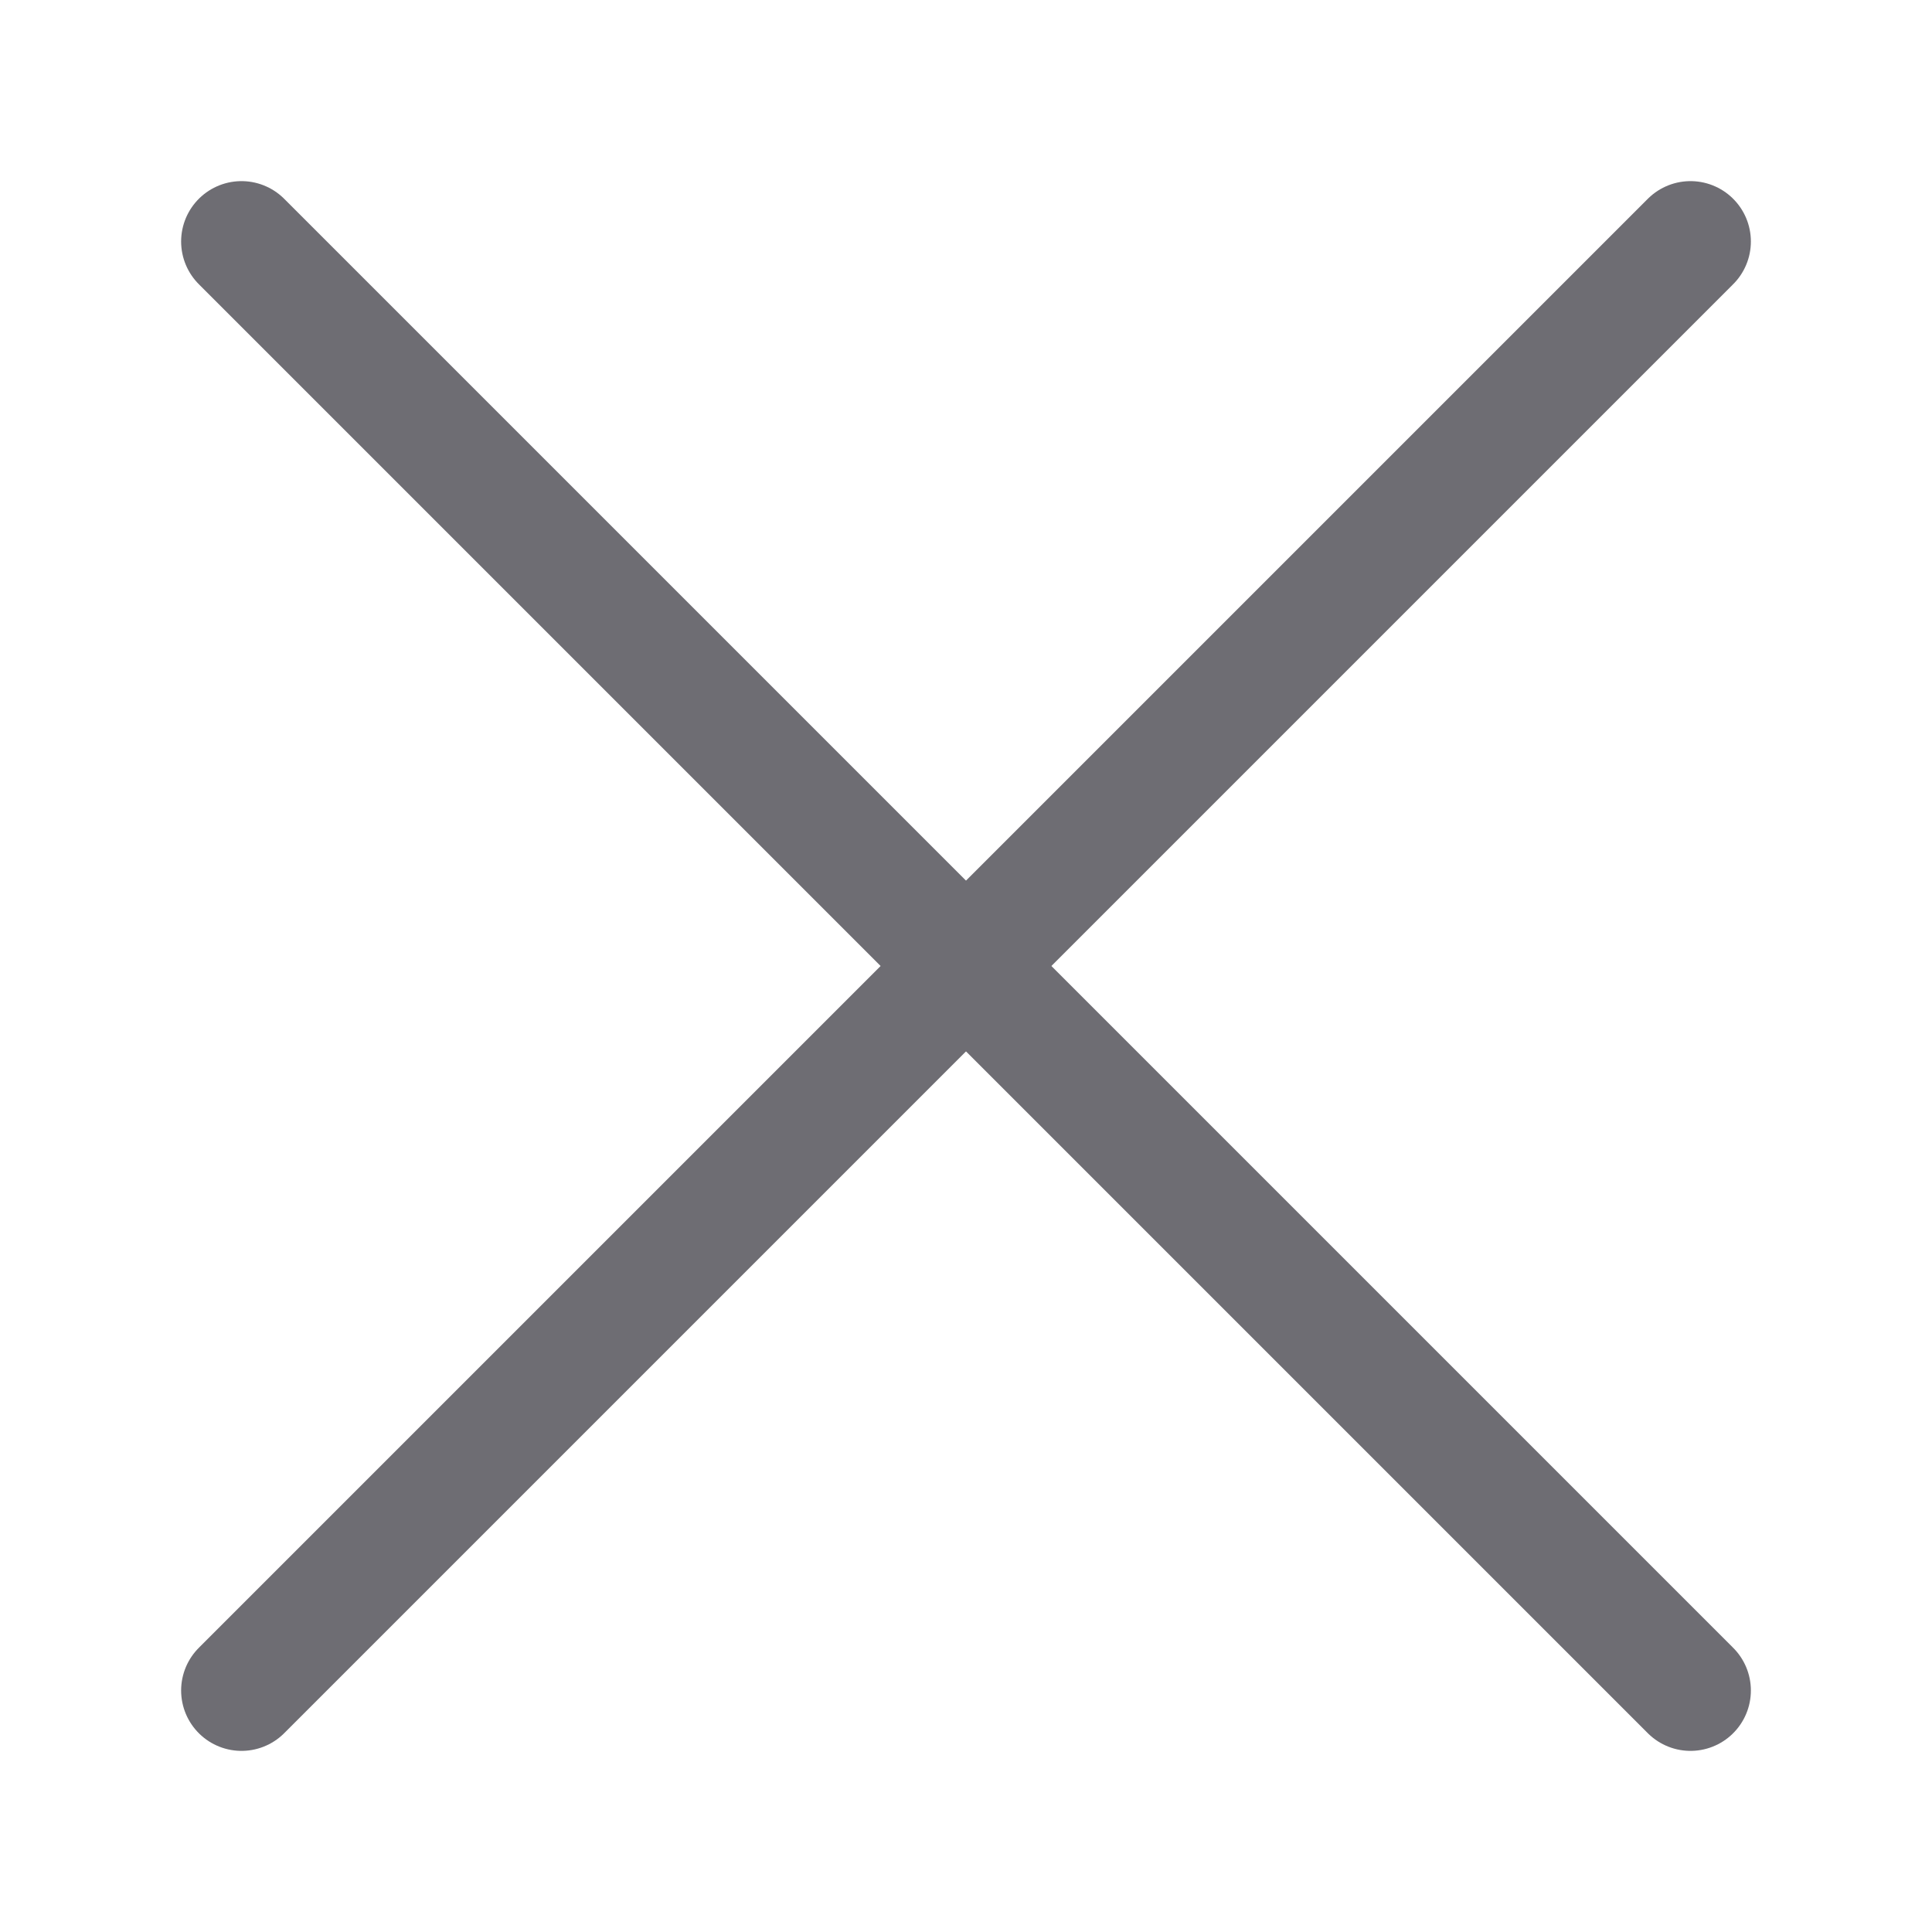
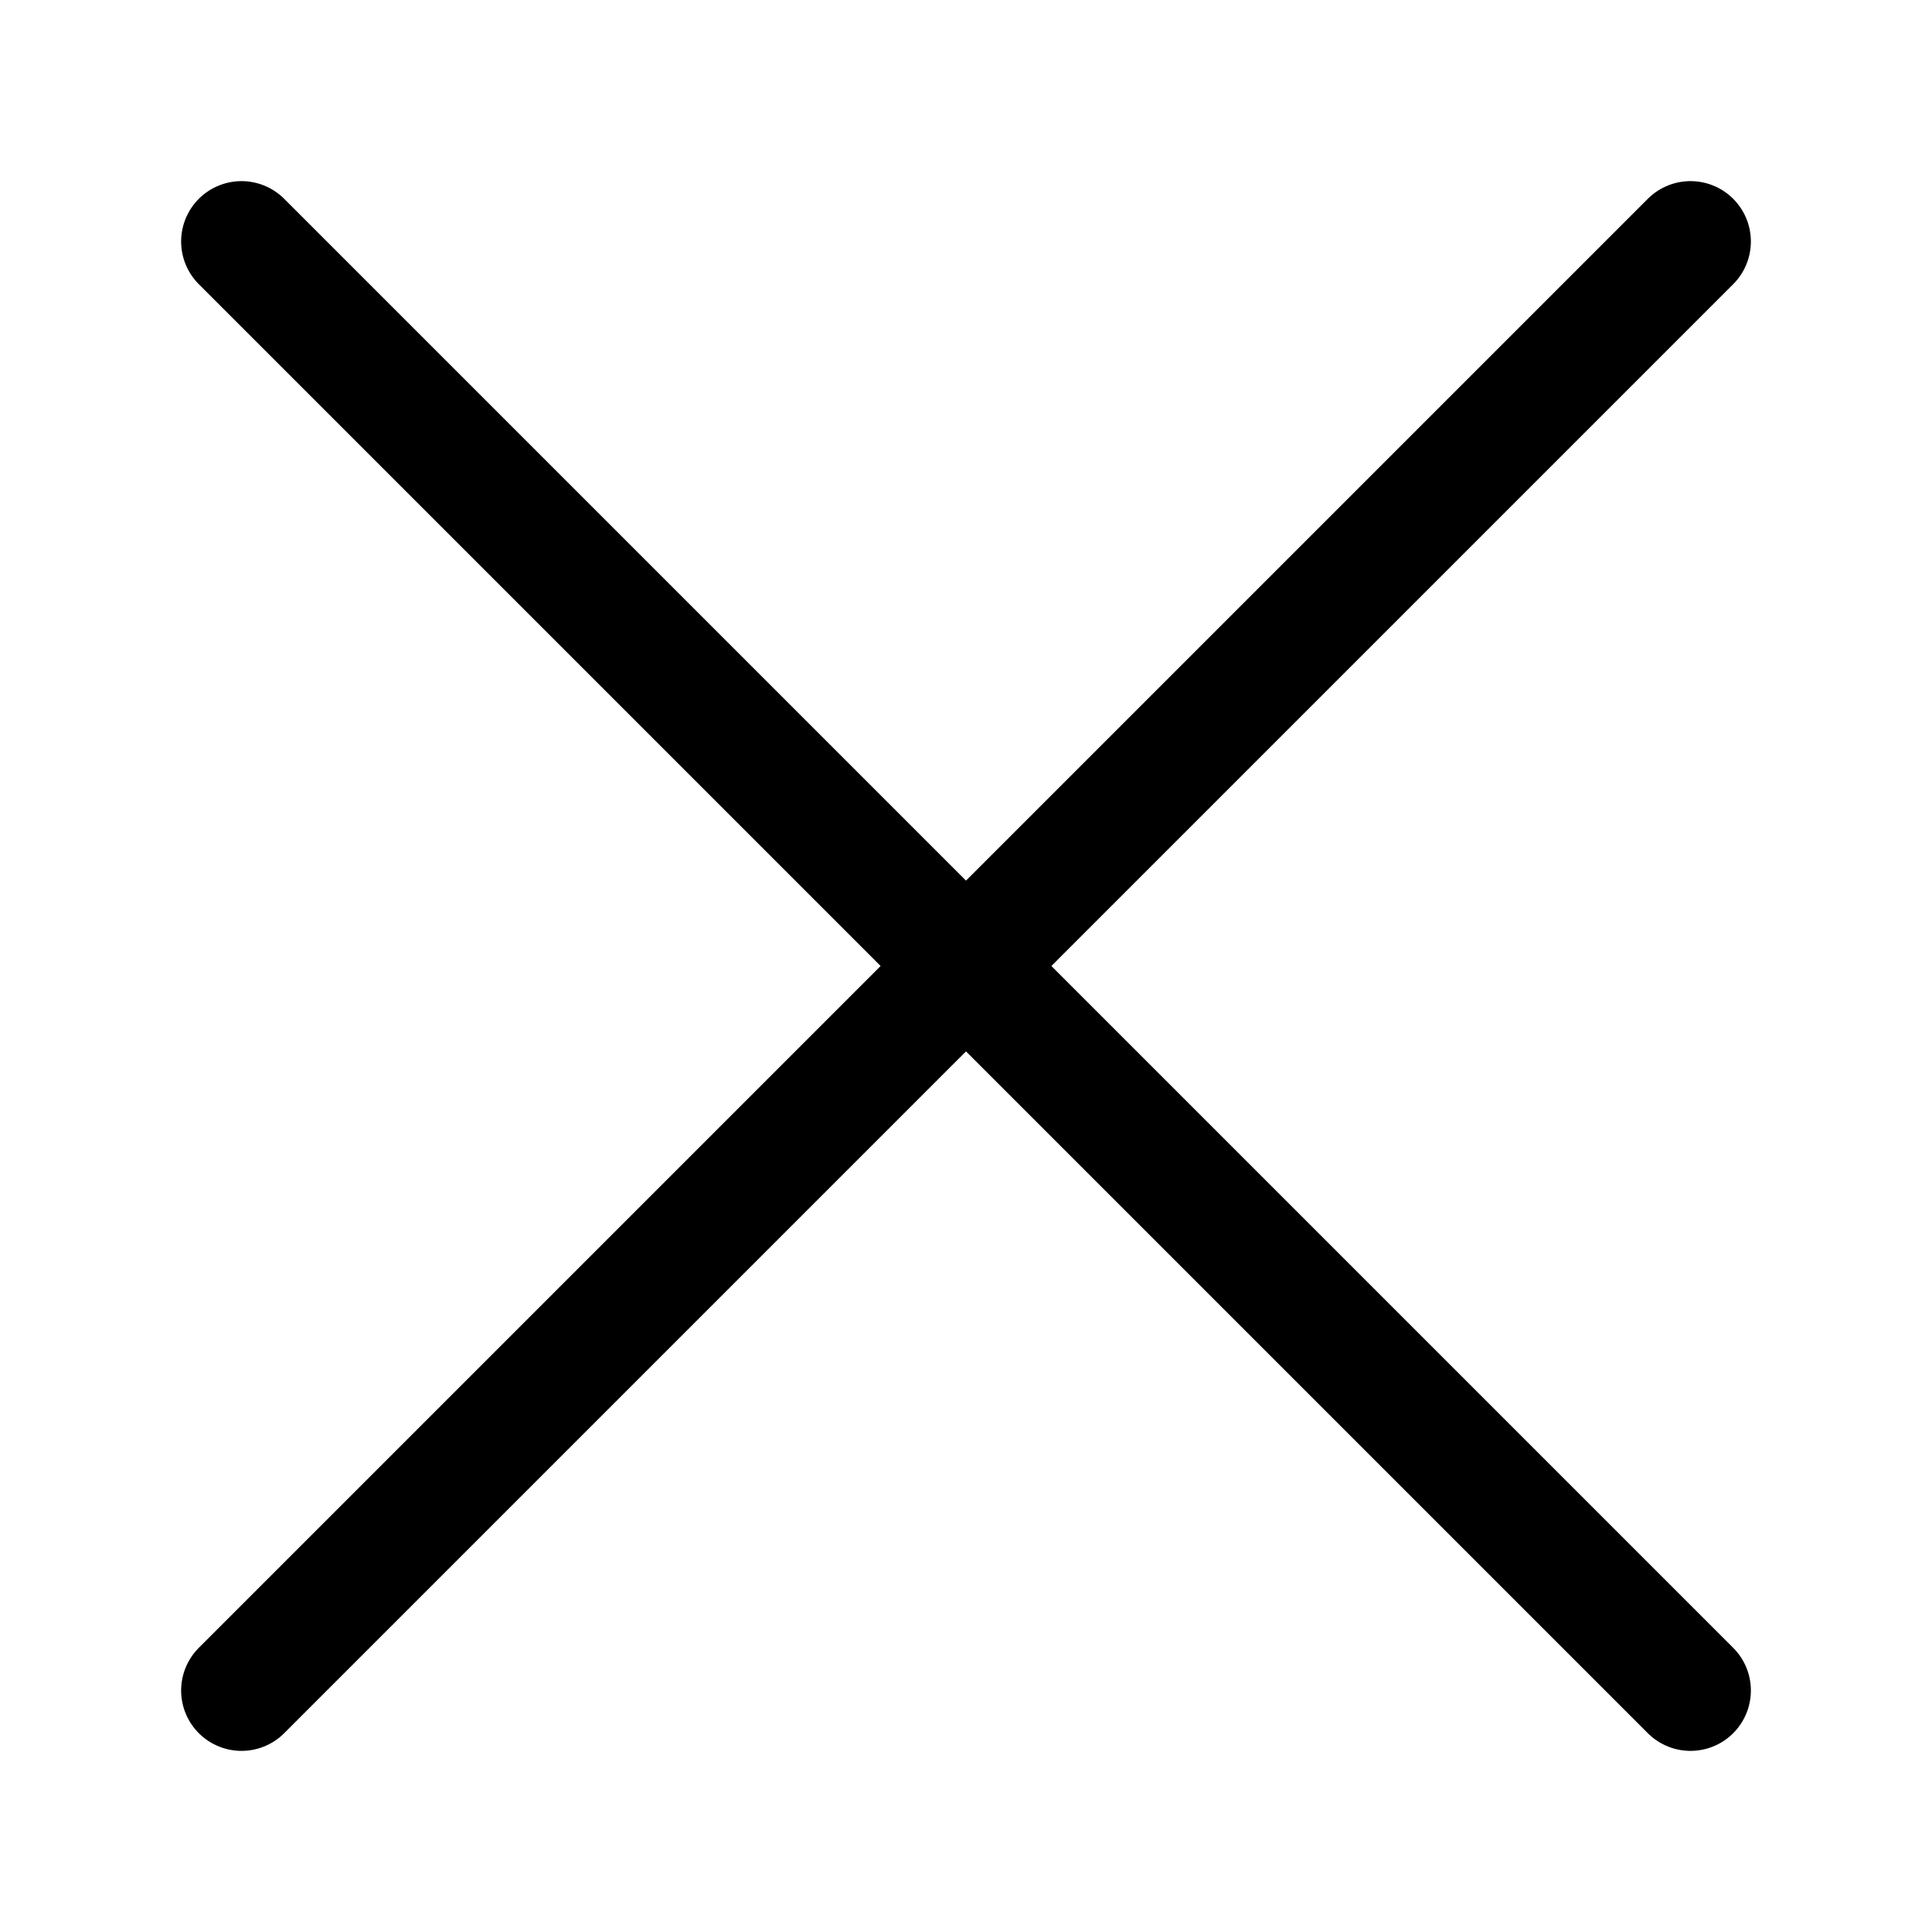
<svg xmlns="http://www.w3.org/2000/svg" width="24" height="24" viewBox="0 0 24 24" fill="none">
-   <path d="M3 21C3.993 20.007 15.414 8.586 21 3" stroke="#6E6D73" stroke-width="1.5" stroke-linecap="round" />
-   <path d="M21 21C20.007 20.007 8.586 8.586 3 3" stroke="#6E6D73" stroke-width="1.5" stroke-linecap="round" />
+   <path d="M3 21C3.993 20.007 15.414 8.586 21 3" stroke="currentColor" stroke-width="1.5" stroke-linecap="round" />
+   <path d="M21 21C20.007 20.007 8.586 8.586 3 3" stroke="currentColor" stroke-width="1.5" stroke-linecap="round" />
</svg>
